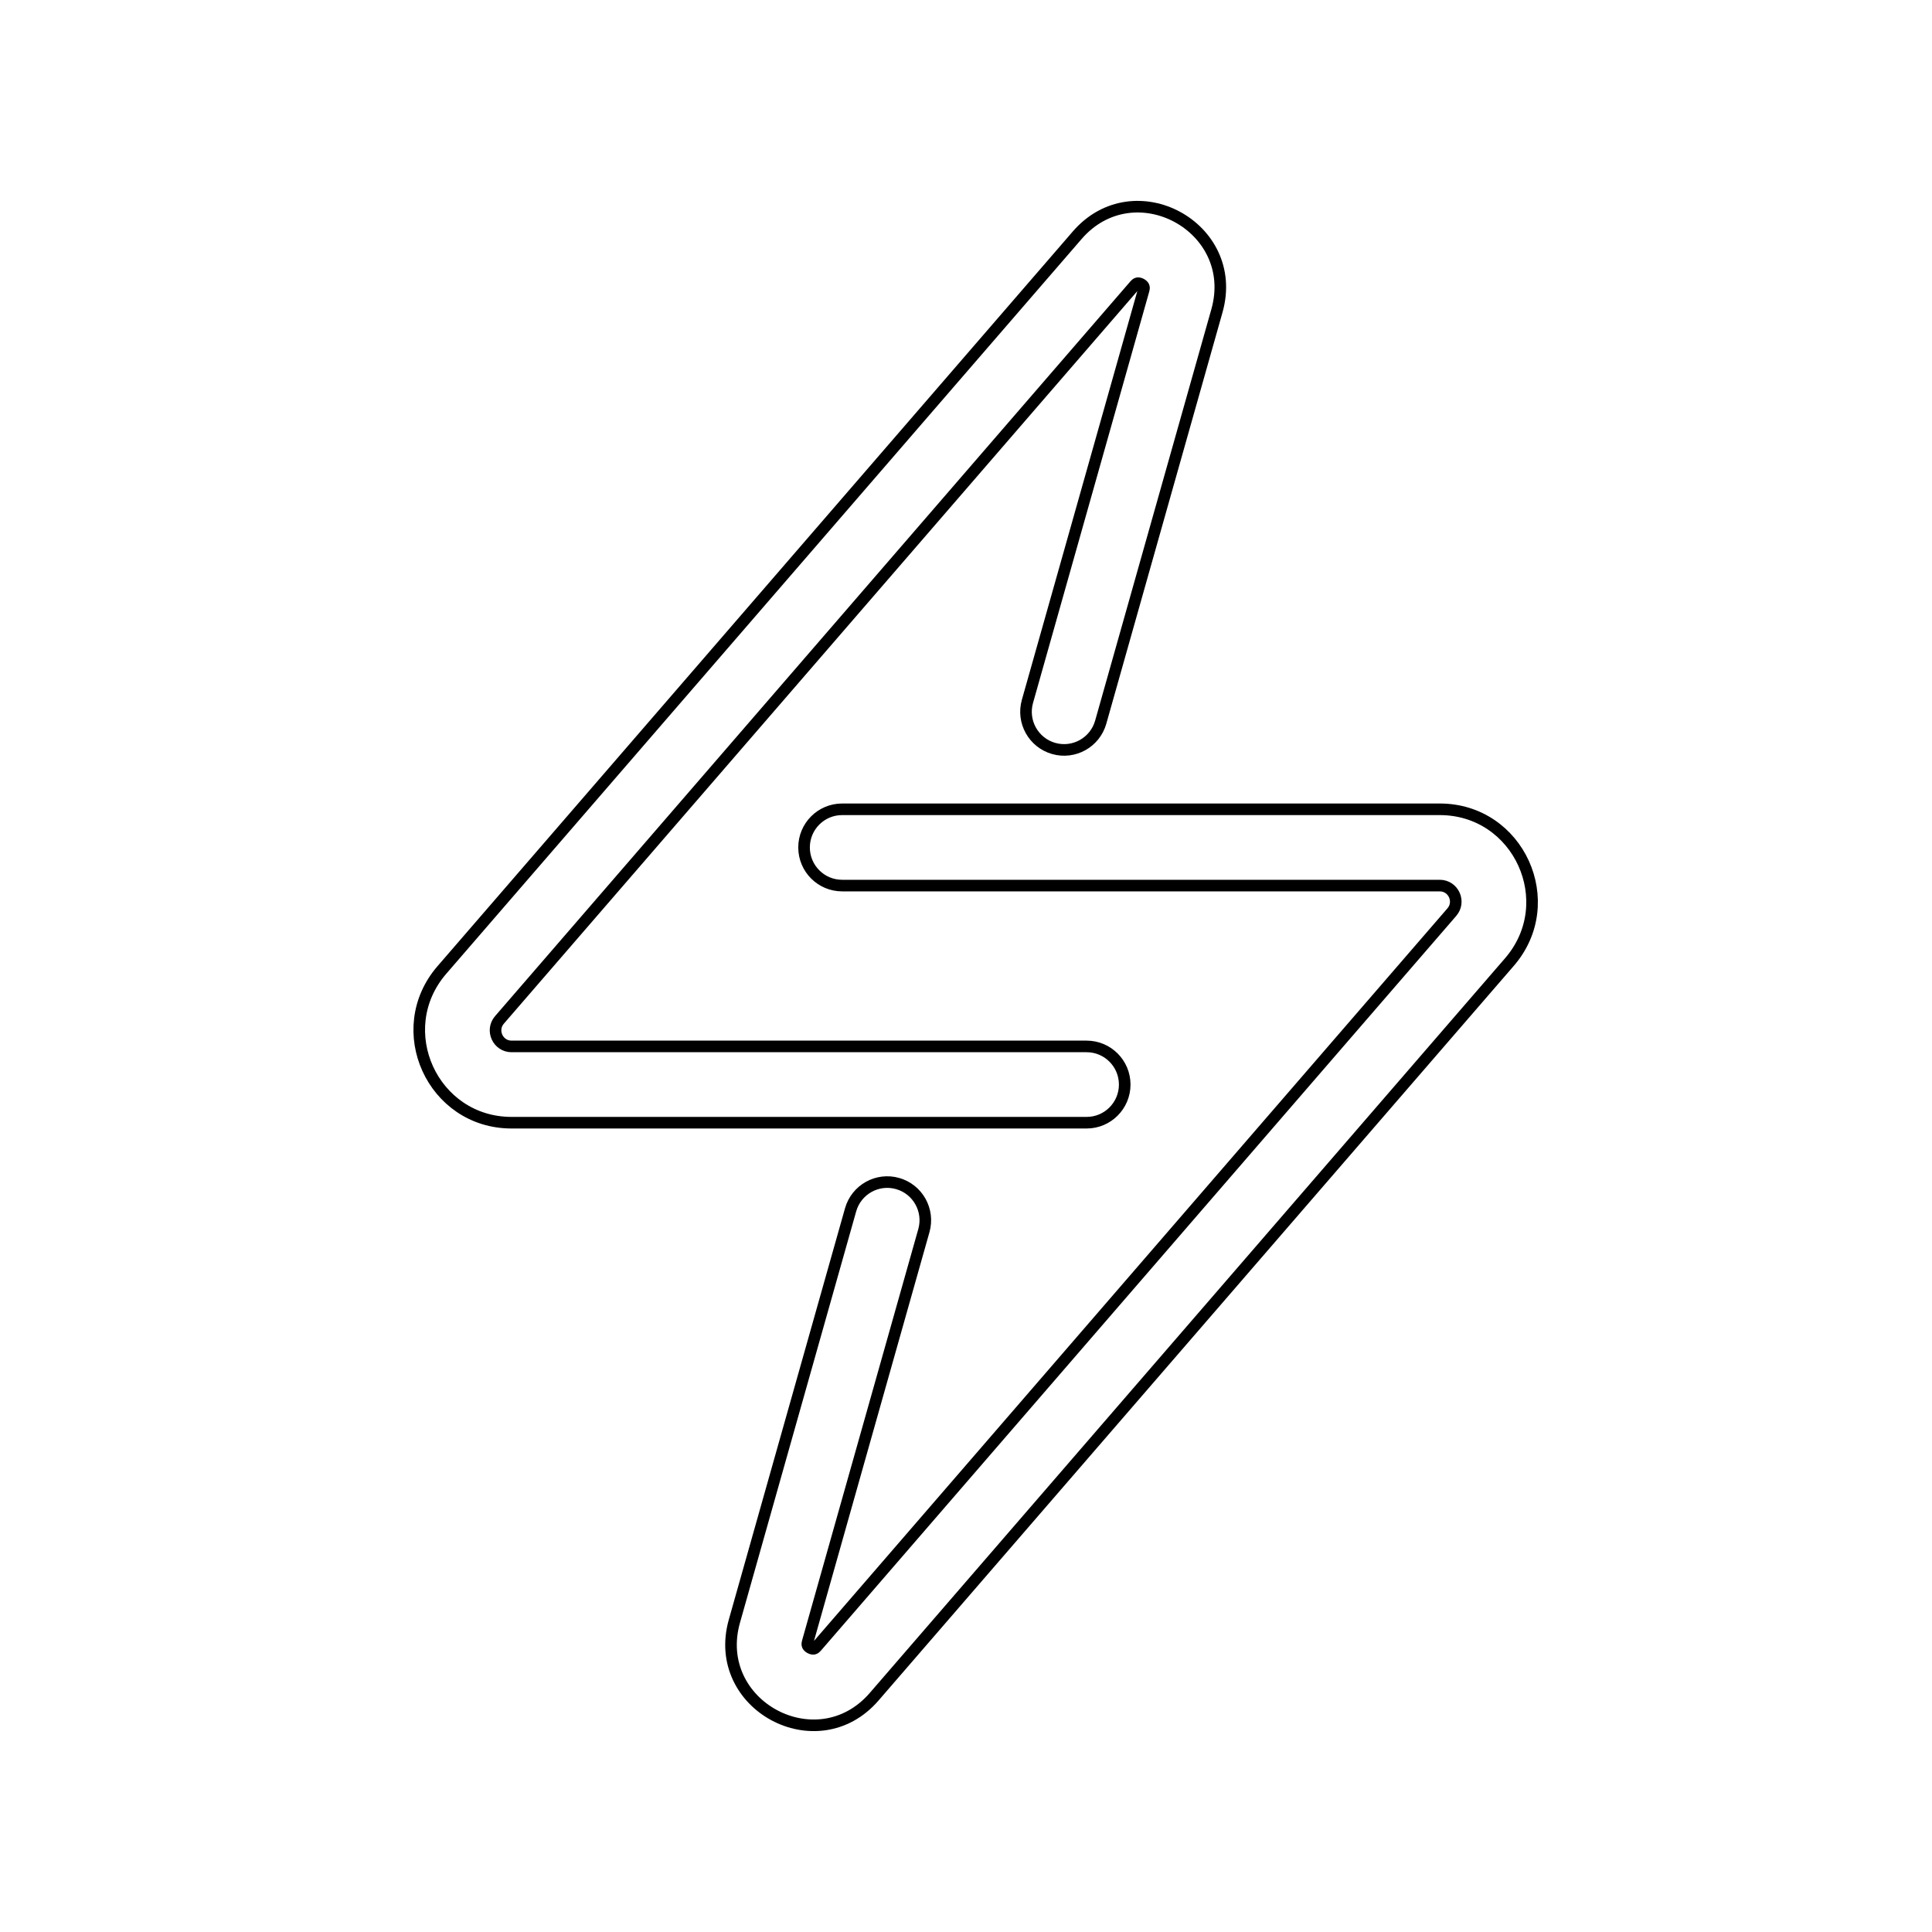
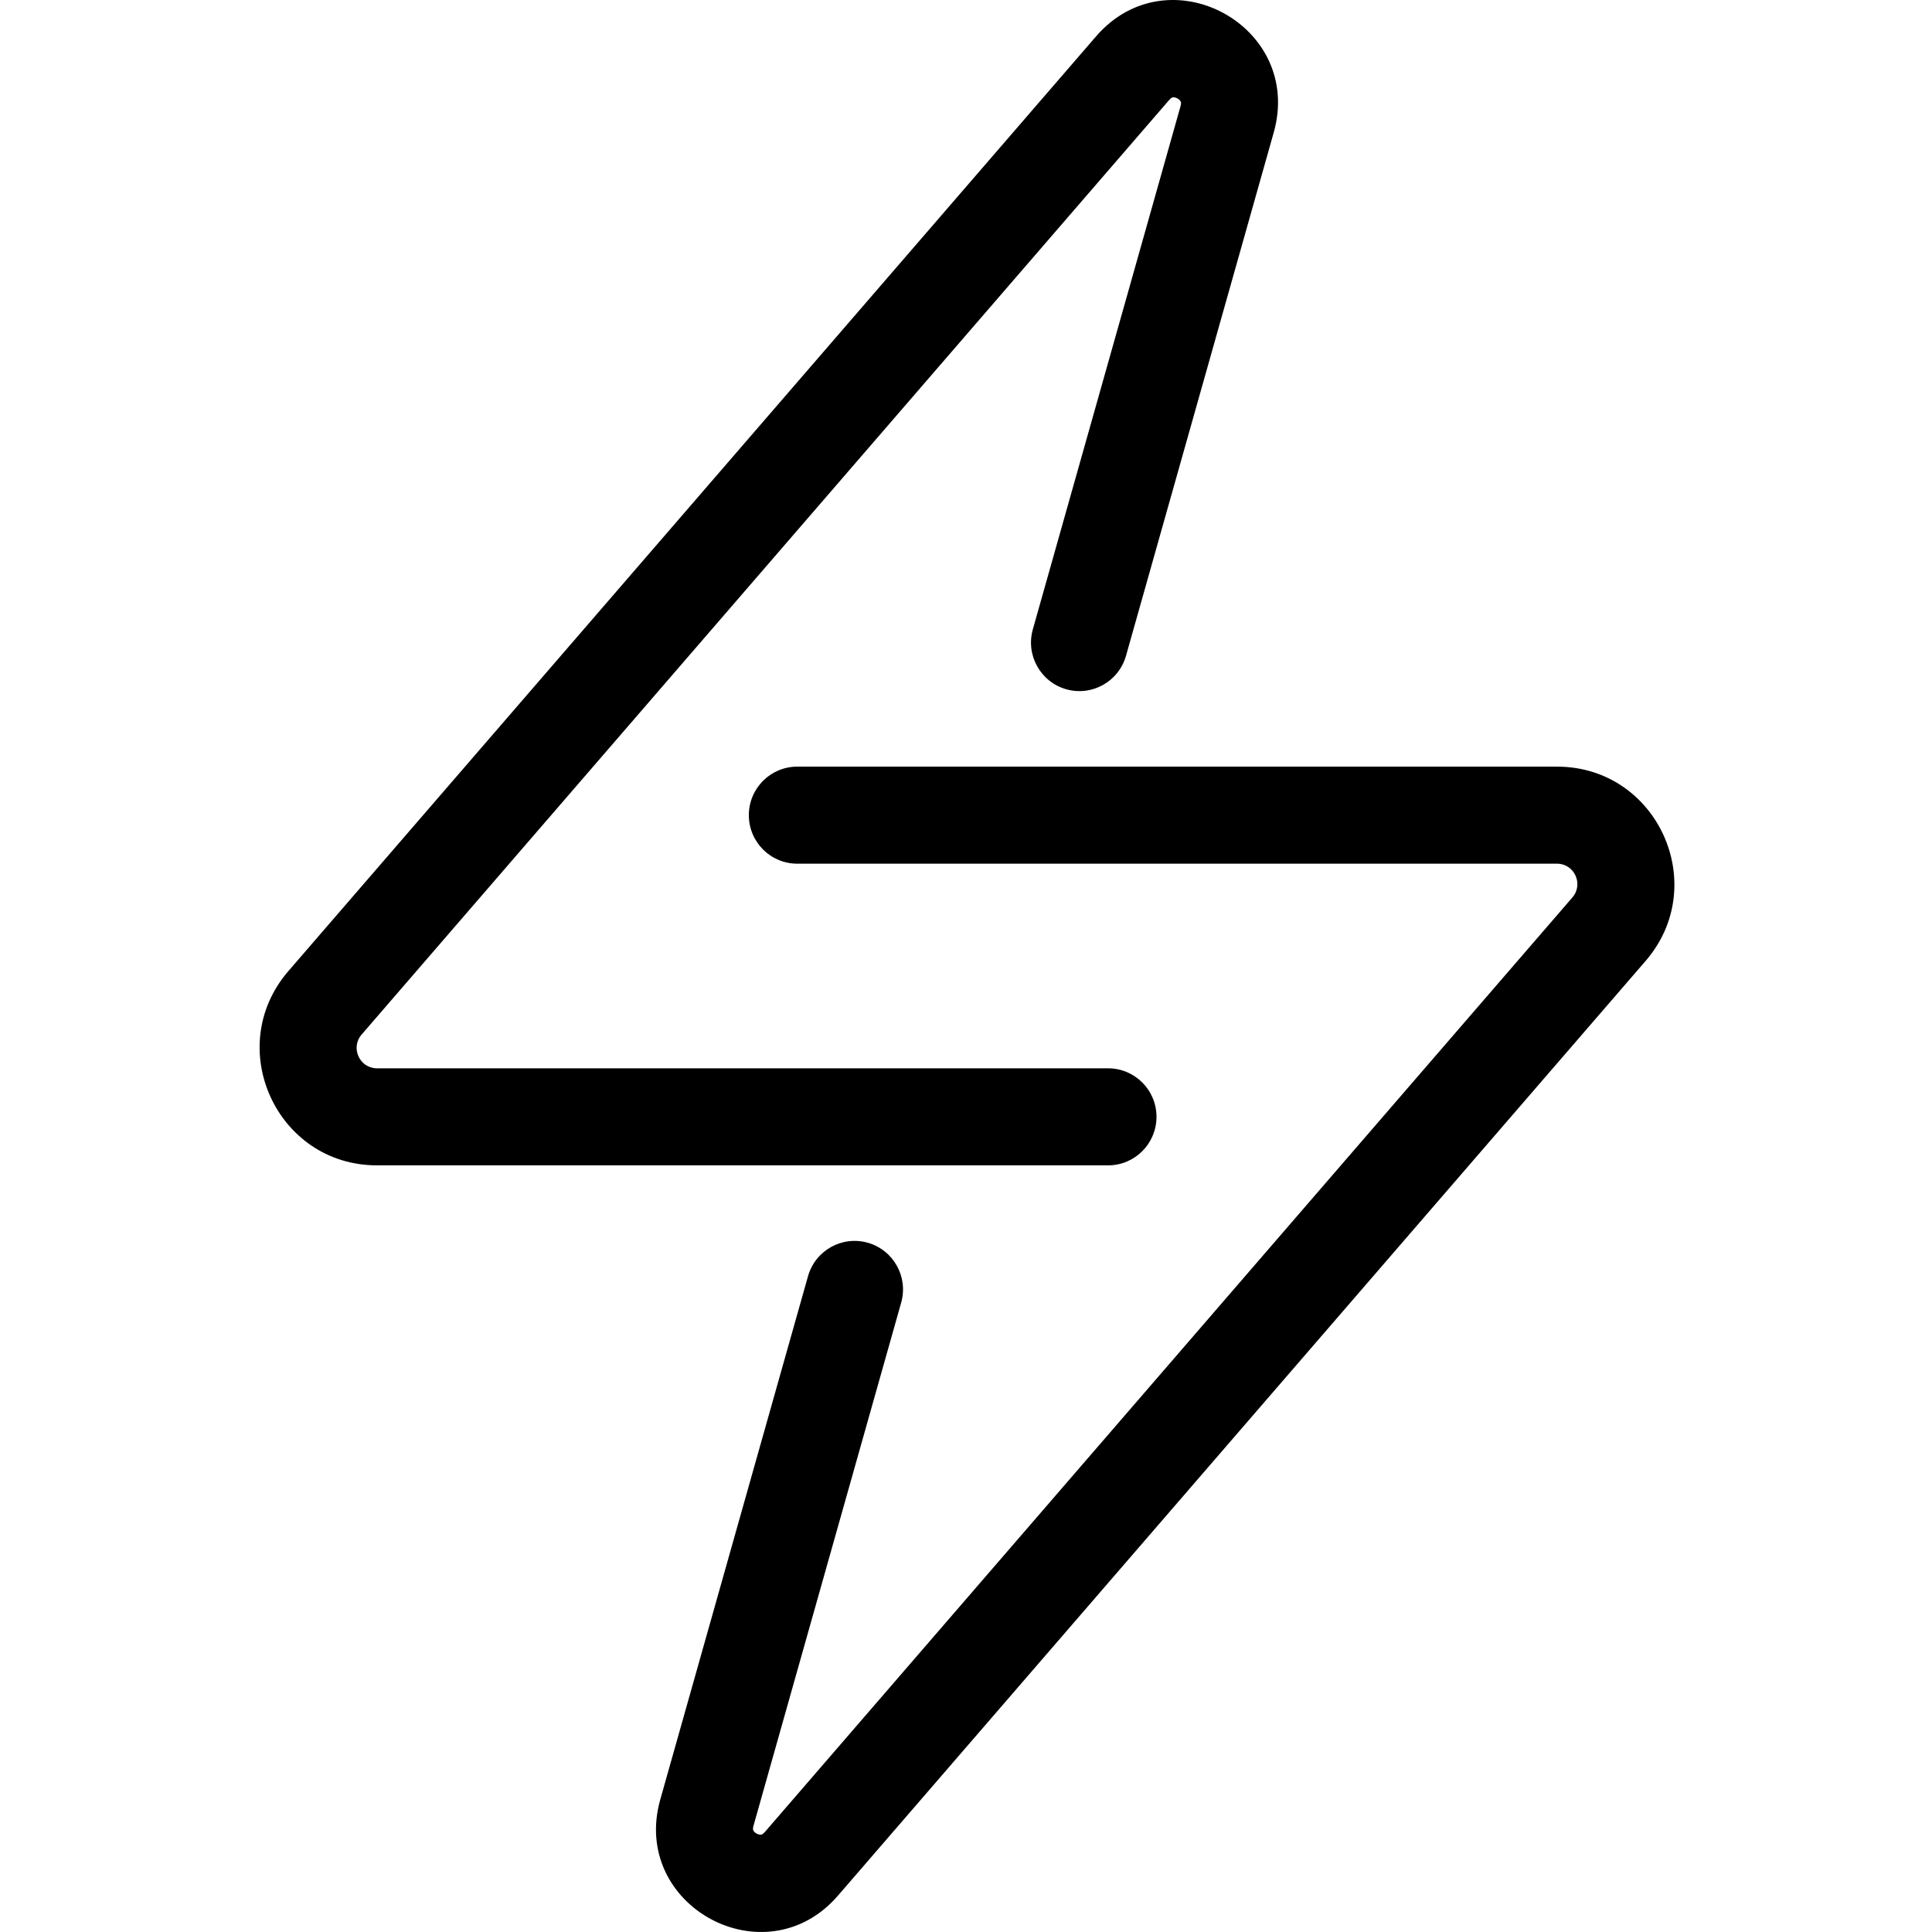
- <svg xmlns="http://www.w3.org/2000/svg" width="500" height="500" viewBox="0 0 500 500" fill="none">
-   <path d="M293.673 73.81C293.899 73.548 294.069 73.43 294.17 73.374C294.265 73.322 294.338 73.304 294.405 73.294C294.584 73.268 294.926 73.293 295.322 73.507C295.718 73.721 295.926 73.994 296.003 74.16C296.032 74.222 296.058 74.293 296.066 74.403C296.076 74.518 296.07 74.727 295.976 75.06L265.901 181.52C264.42 186.763 267.461 192.219 272.7 193.704C277.939 195.19 283.385 192.138 284.867 186.894L314.942 80.434C321.067 58.753 293.518 43.834 278.773 60.886L114.366 251.019C100.99 266.488 111.953 290.554 132.394 290.554H281.22C286.666 290.554 291.075 286.132 291.075 280.683C291.075 275.235 286.666 270.813 281.22 270.813H132.394C128.851 270.813 126.938 266.635 129.265 263.943L293.673 73.81ZM211.327 426.19C211.101 426.452 210.931 426.57 210.83 426.626C210.735 426.678 210.662 426.696 210.595 426.706C210.416 426.732 210.074 426.707 209.678 426.493C209.282 426.279 209.074 426.006 208.996 425.84C208.968 425.778 208.942 425.707 208.934 425.597C208.924 425.482 208.93 425.273 209.024 424.94L239.099 318.48C240.58 313.237 237.539 307.781 232.3 306.296C227.061 304.81 221.615 307.862 220.133 313.106L190.058 419.566C183.933 441.247 211.482 456.166 226.227 439.114L390.634 248.981C404.01 233.512 393.047 209.446 372.606 209.446H217.943C212.498 209.446 208.088 213.868 208.088 219.317C208.088 224.765 212.498 229.187 217.943 229.187H372.606C376.149 229.187 378.062 233.365 375.735 236.057L211.327 426.19Z" stroke="black" stroke-width="3" stroke-linecap="round" />
+ <svg xmlns="http://www.w3.org/2000/svg" height="960" viewBox="0 0 960 960" width="960">
+   <path d="m581 49.633c.552-.639.967-.928 1.213-1.063.232-.128.41-.172.574-.196.437-.064 1.272-.004 2.238.519.967.523 1.474 1.19 1.662 1.595.071.151.134.326.154.594.024.282.01.791-.22 1.605l-73.411 260.042c-3.615 12.807 3.808 26.134 16.596 29.761 12.788 3.63 26.081-3.825 29.699-16.634l73.411-260.041c14.951-52.96-52.294-89.402-88.286-47.749l-401.306 464.423c-32.65 37.785-5.89 96.569 44.005 96.569h363.274c13.293 0 24.055-10.801 24.055-24.111 0-13.307-10.762-24.109-24.055-24.109h-363.274c-8.648 0-13.318-10.205-7.638-16.781zm-201.001 860.733c-.552.64-.967.928-1.213 1.065-.232.127-.41.171-.574.195-.437.064-1.272.002-2.238-.52-.967-.523-1.474-1.19-1.665-1.595-.068-.151-.132-.325-.151-.594-.024-.281-.01-.791.22-1.605l73.411-260.042c3.615-12.807-3.808-26.134-16.596-29.761-12.788-3.63-26.081 3.825-29.699 16.634l-73.411 260.042c-14.951 52.959 52.294 89.4 88.286 47.748l401.306-464.424c32.65-37.785 5.89-96.569-44.005-96.569h-377.521c-13.291 0-24.055 10.801-24.055 24.111 0 13.307 10.764 24.109 24.055 24.109h377.521c8.648 0 13.318 10.205 7.638 16.781z" fill-rule="evenodd" />
</svg>
